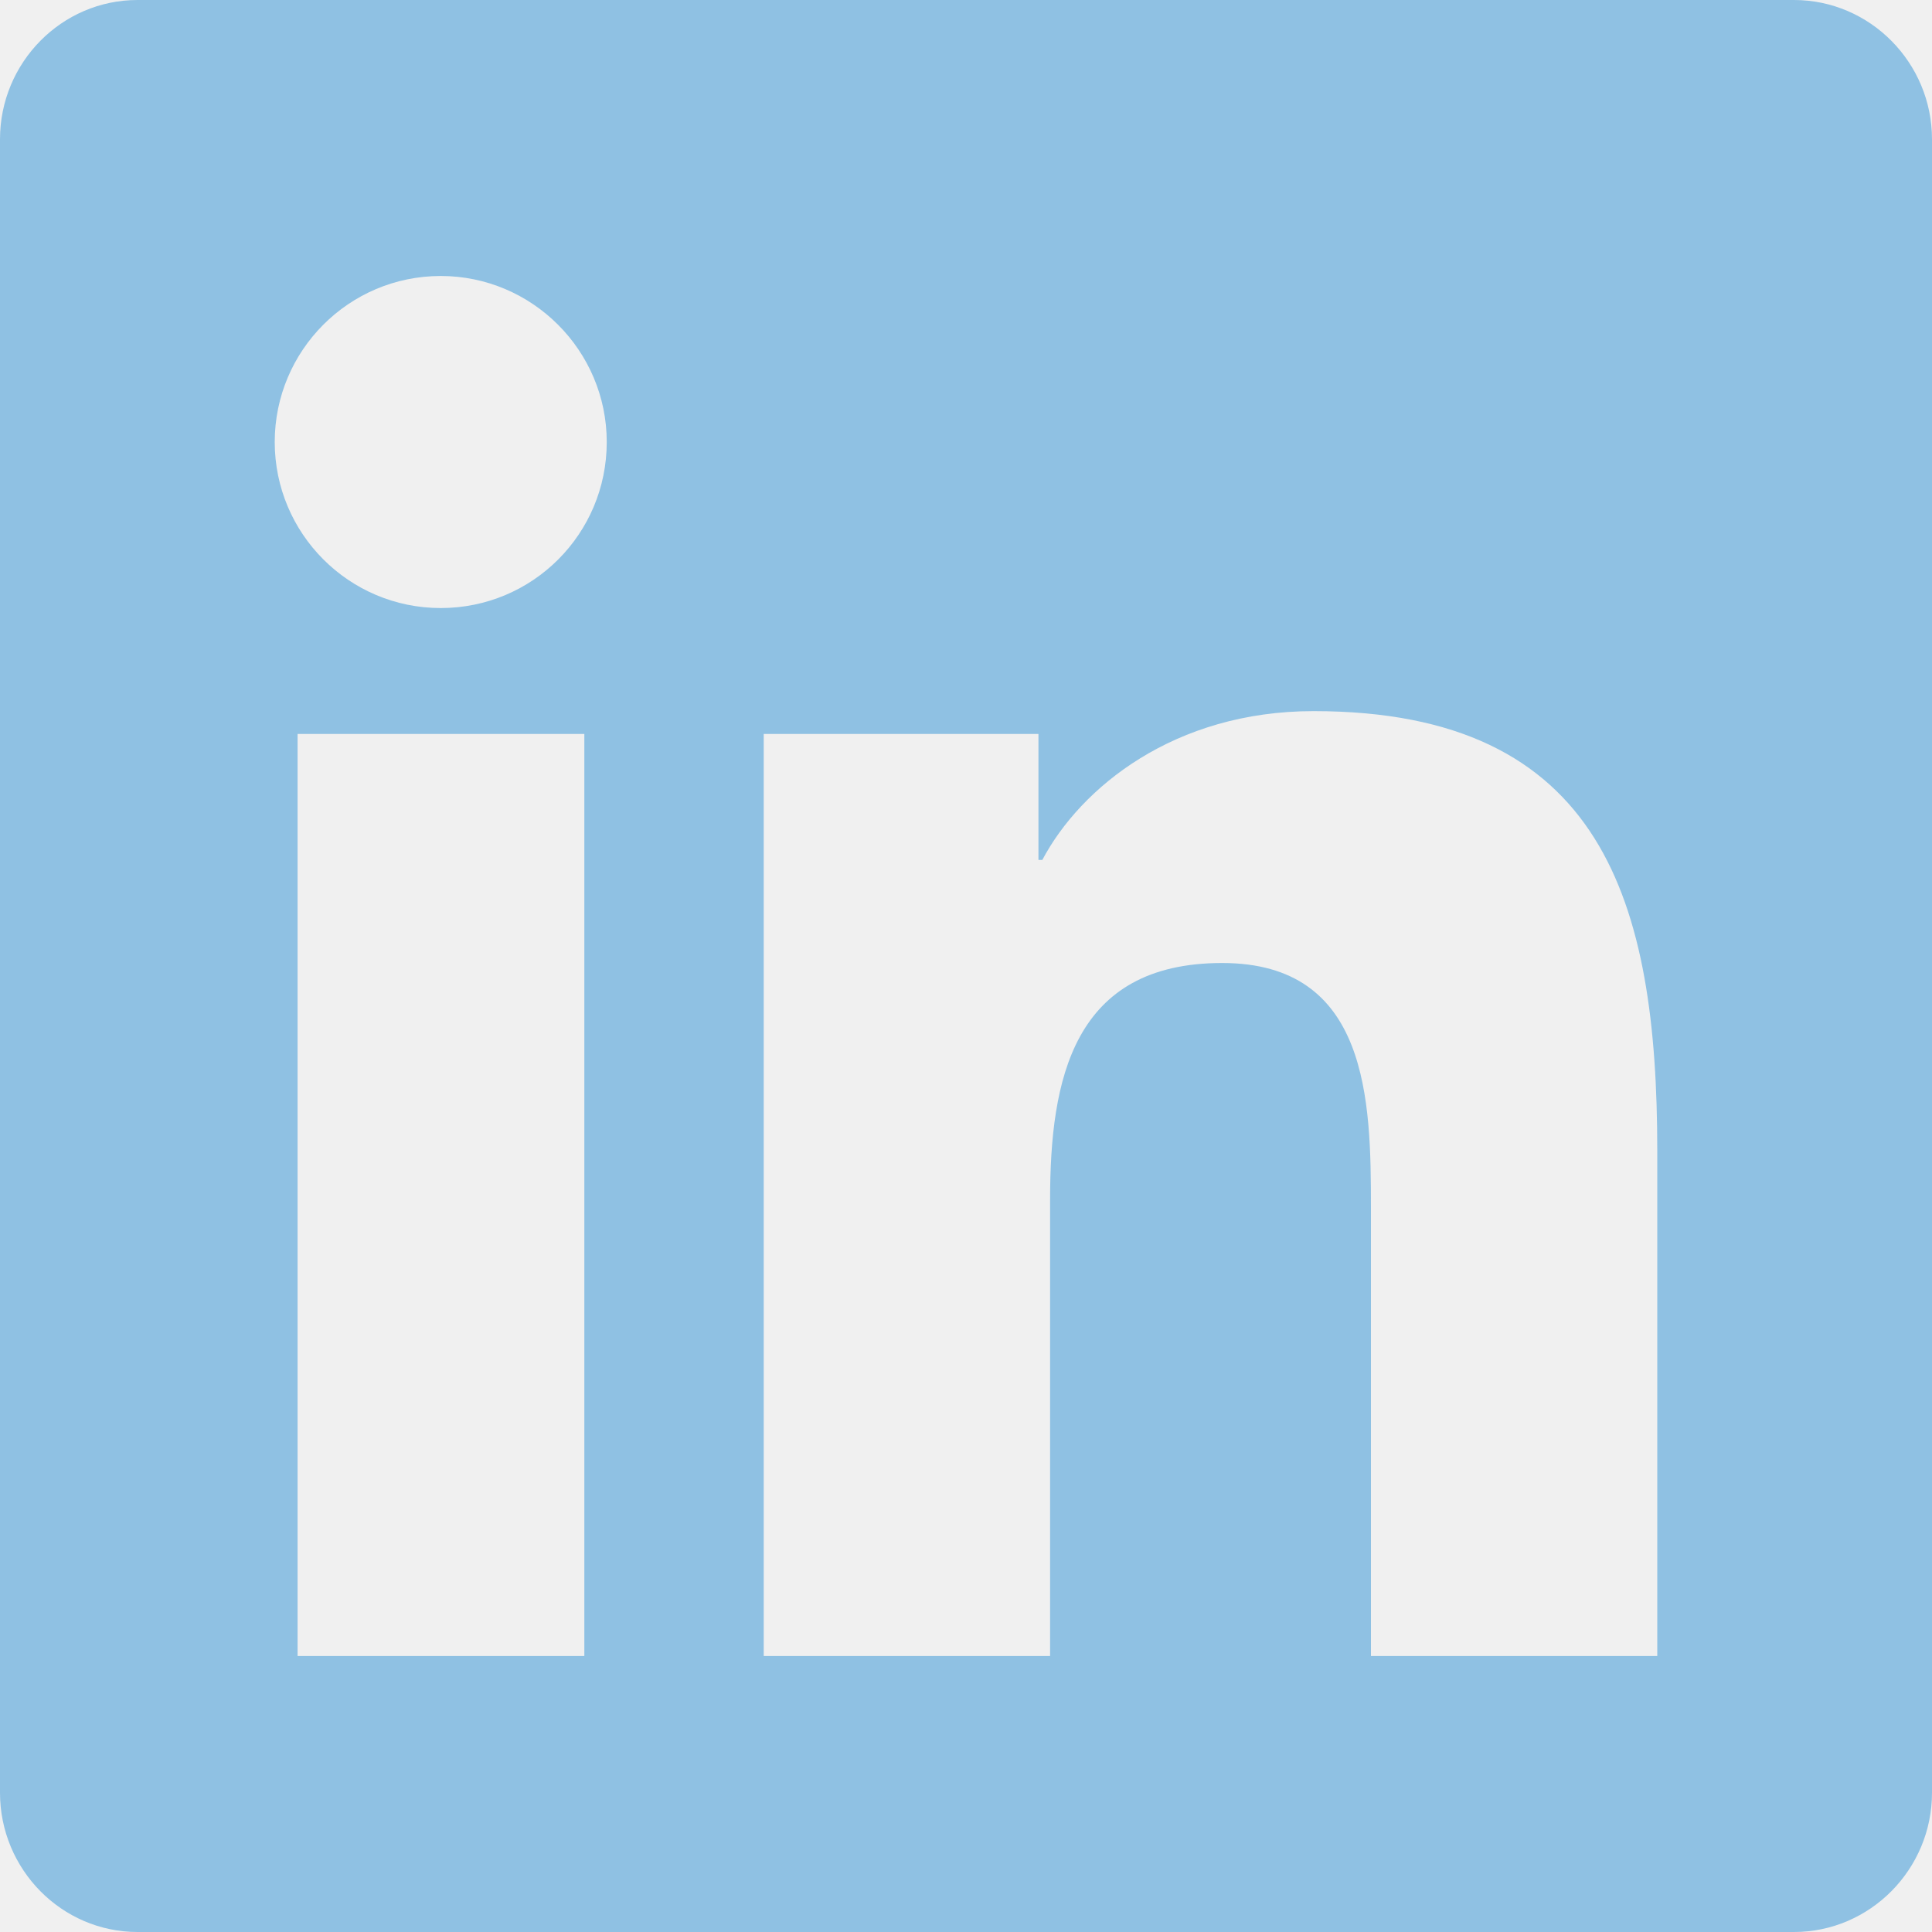
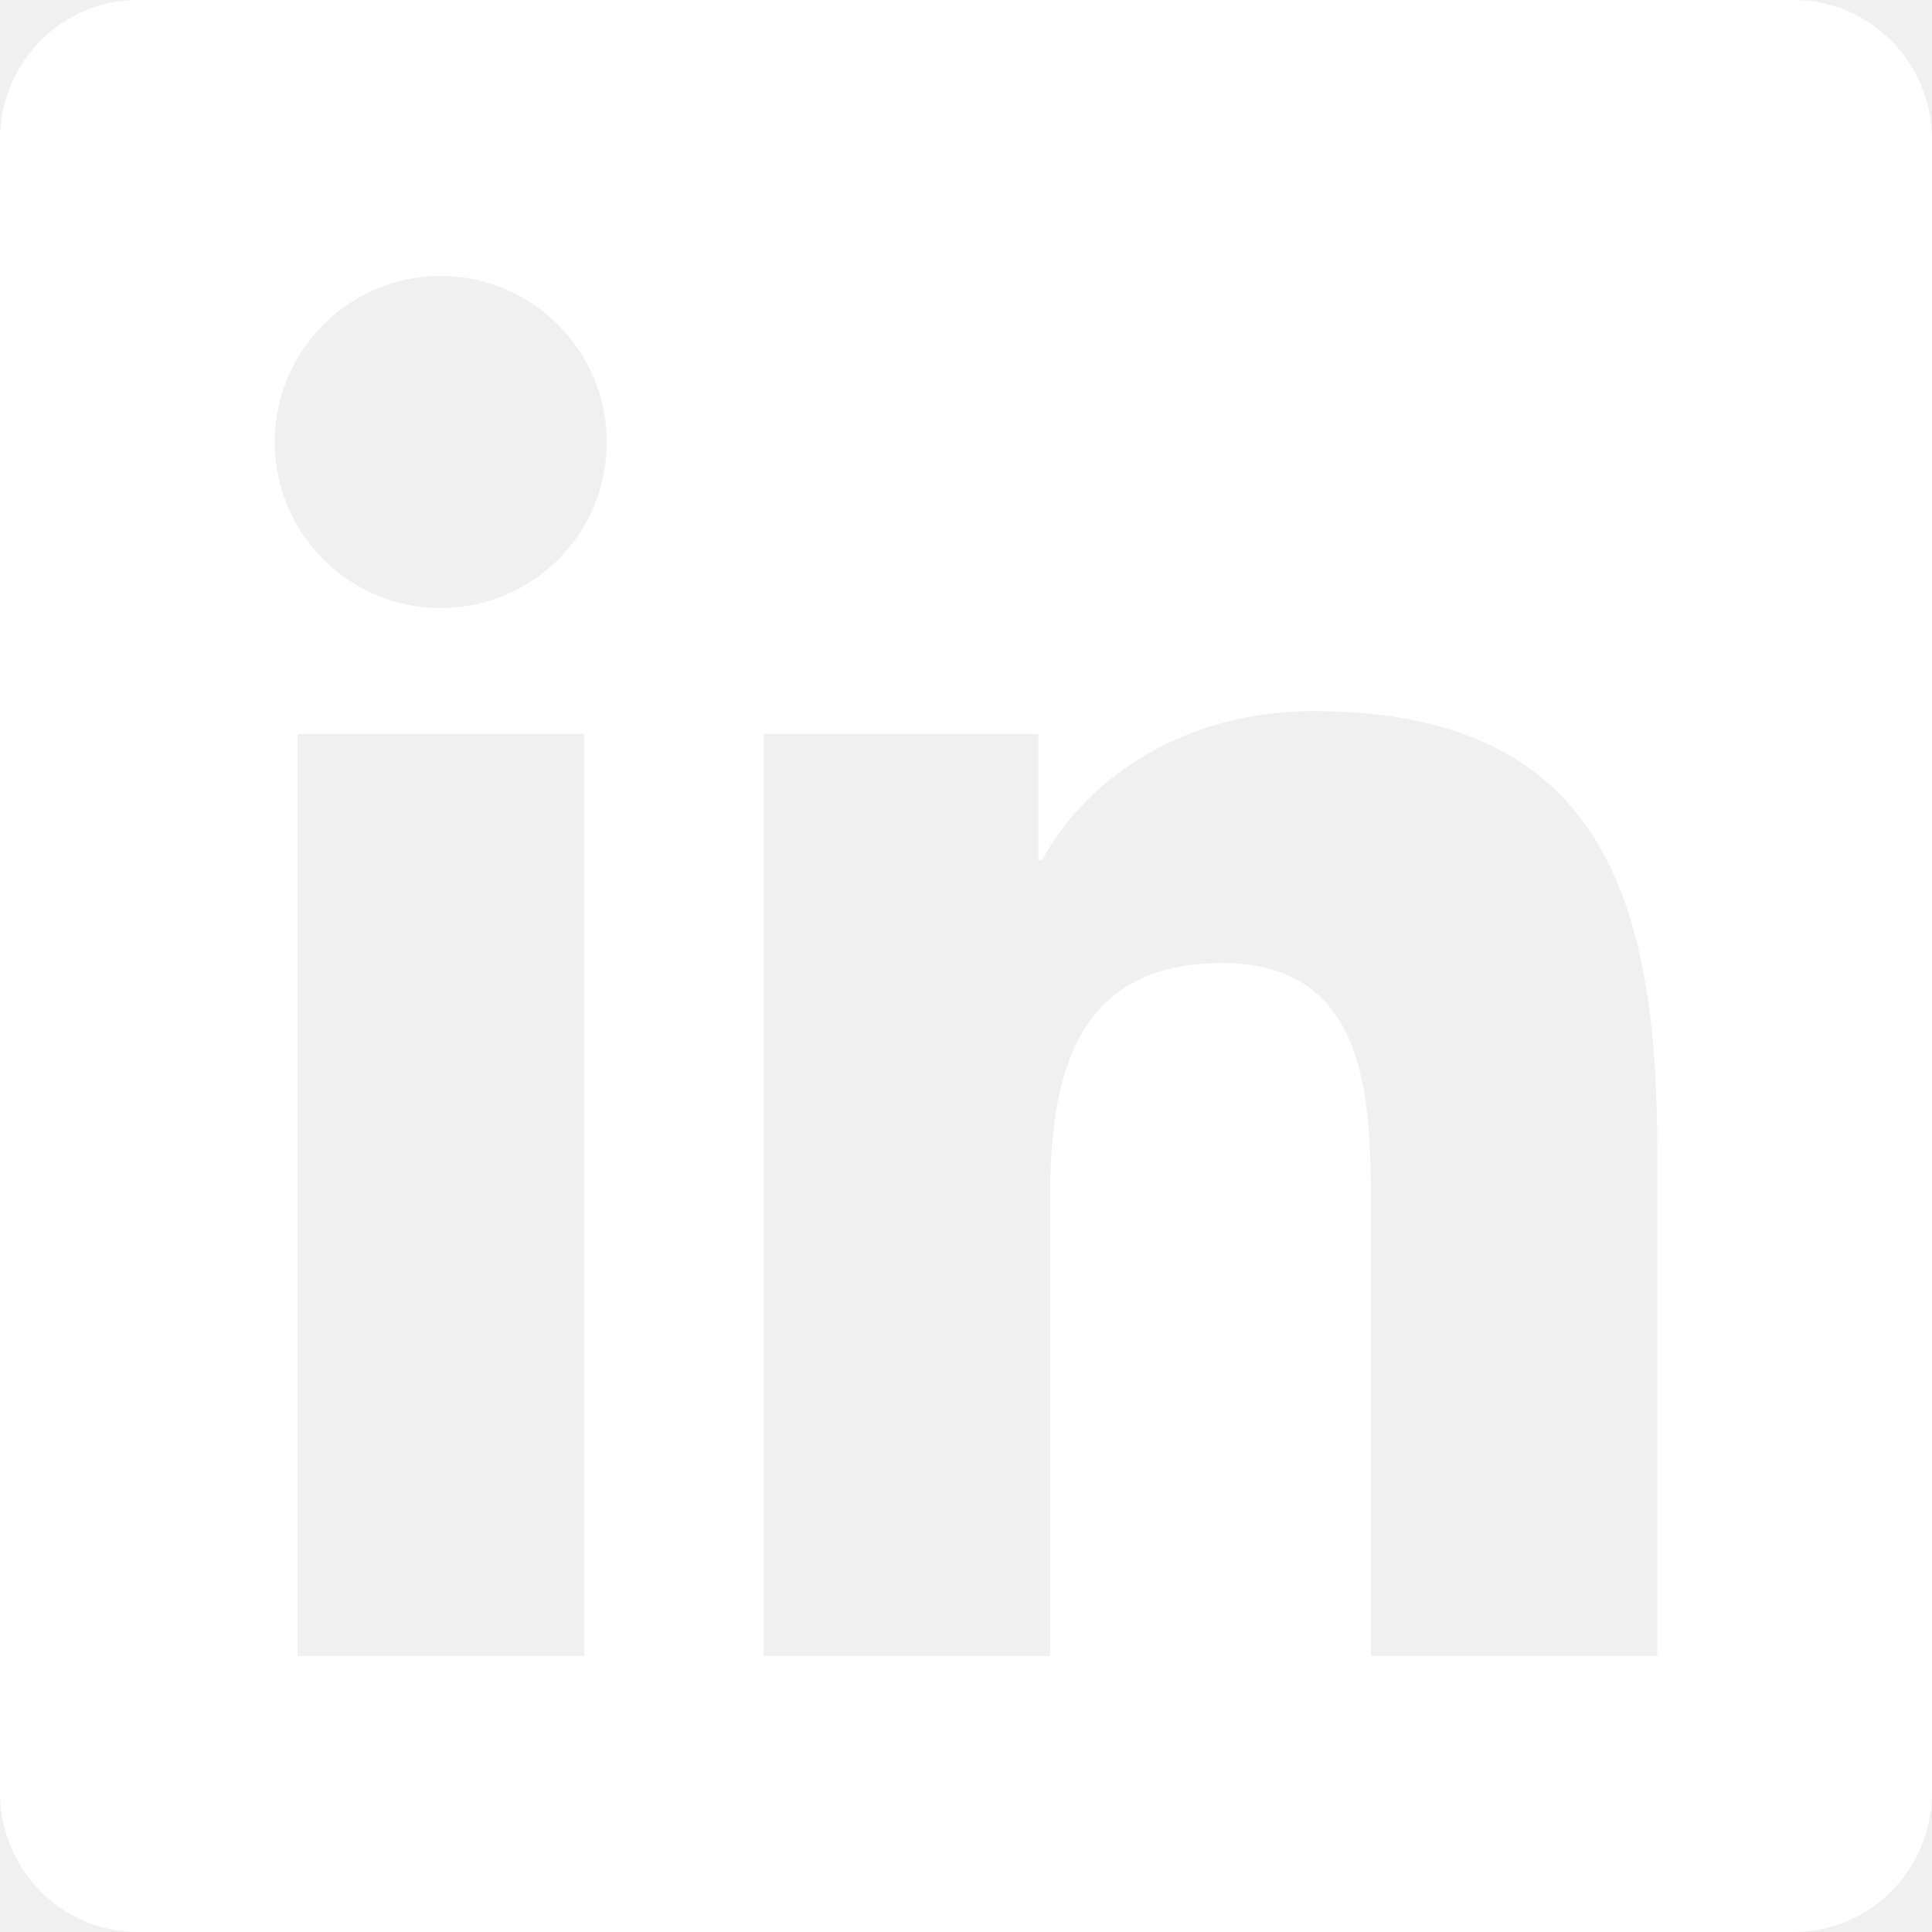
<svg xmlns="http://www.w3.org/2000/svg" width="40" height="40" viewBox="0 0 40 40" fill="none">
-   <path d="M37.143 0H2.848C1.277 0 0 1.295 0 2.884V37.116C0 38.705 1.277 40 2.848 40H37.143C38.714 40 40 38.705 40 37.116V2.884C40 1.295 38.714 0 37.143 0ZM12.089 34.286H6.161V15.196H12.098V34.286H12.089ZM9.125 12.589C7.223 12.589 5.688 11.045 5.688 9.152C5.688 7.259 7.223 5.714 9.125 5.714C11.018 5.714 12.562 7.259 12.562 9.152C12.562 11.054 11.027 12.589 9.125 12.589ZM34.312 34.286H28.384V25C28.384 22.786 28.339 19.938 25.304 19.938C22.214 19.938 21.741 22.348 21.741 24.839V34.286H15.812V15.196H21.5V17.804H21.58C22.375 16.304 24.312 14.723 27.196 14.723C33.196 14.723 34.312 18.679 34.312 23.821V34.286Z" fill="#8FC1E3" />
+   <path d="M37.143 0H2.848C1.277 0 0 1.295 0 2.884V37.116C0 38.705 1.277 40 2.848 40H37.143C38.714 40 40 38.705 40 37.116V2.884C40 1.295 38.714 0 37.143 0ZM12.089 34.286H6.161V15.196H12.098V34.286H12.089ZM9.125 12.589C7.223 12.589 5.688 11.045 5.688 9.152C5.688 7.259 7.223 5.714 9.125 5.714C11.018 5.714 12.562 7.259 12.562 9.152C12.562 11.054 11.027 12.589 9.125 12.589ZM34.312 34.286H28.384V25C28.384 22.786 28.339 19.938 25.304 19.938C22.214 19.938 21.741 22.348 21.741 24.839V34.286H15.812V15.196H21.5V17.804H21.58C22.375 16.304 24.312 14.723 27.196 14.723C33.196 14.723 34.312 18.679 34.312 23.821V34.286Z" fill="white" />
</svg>
